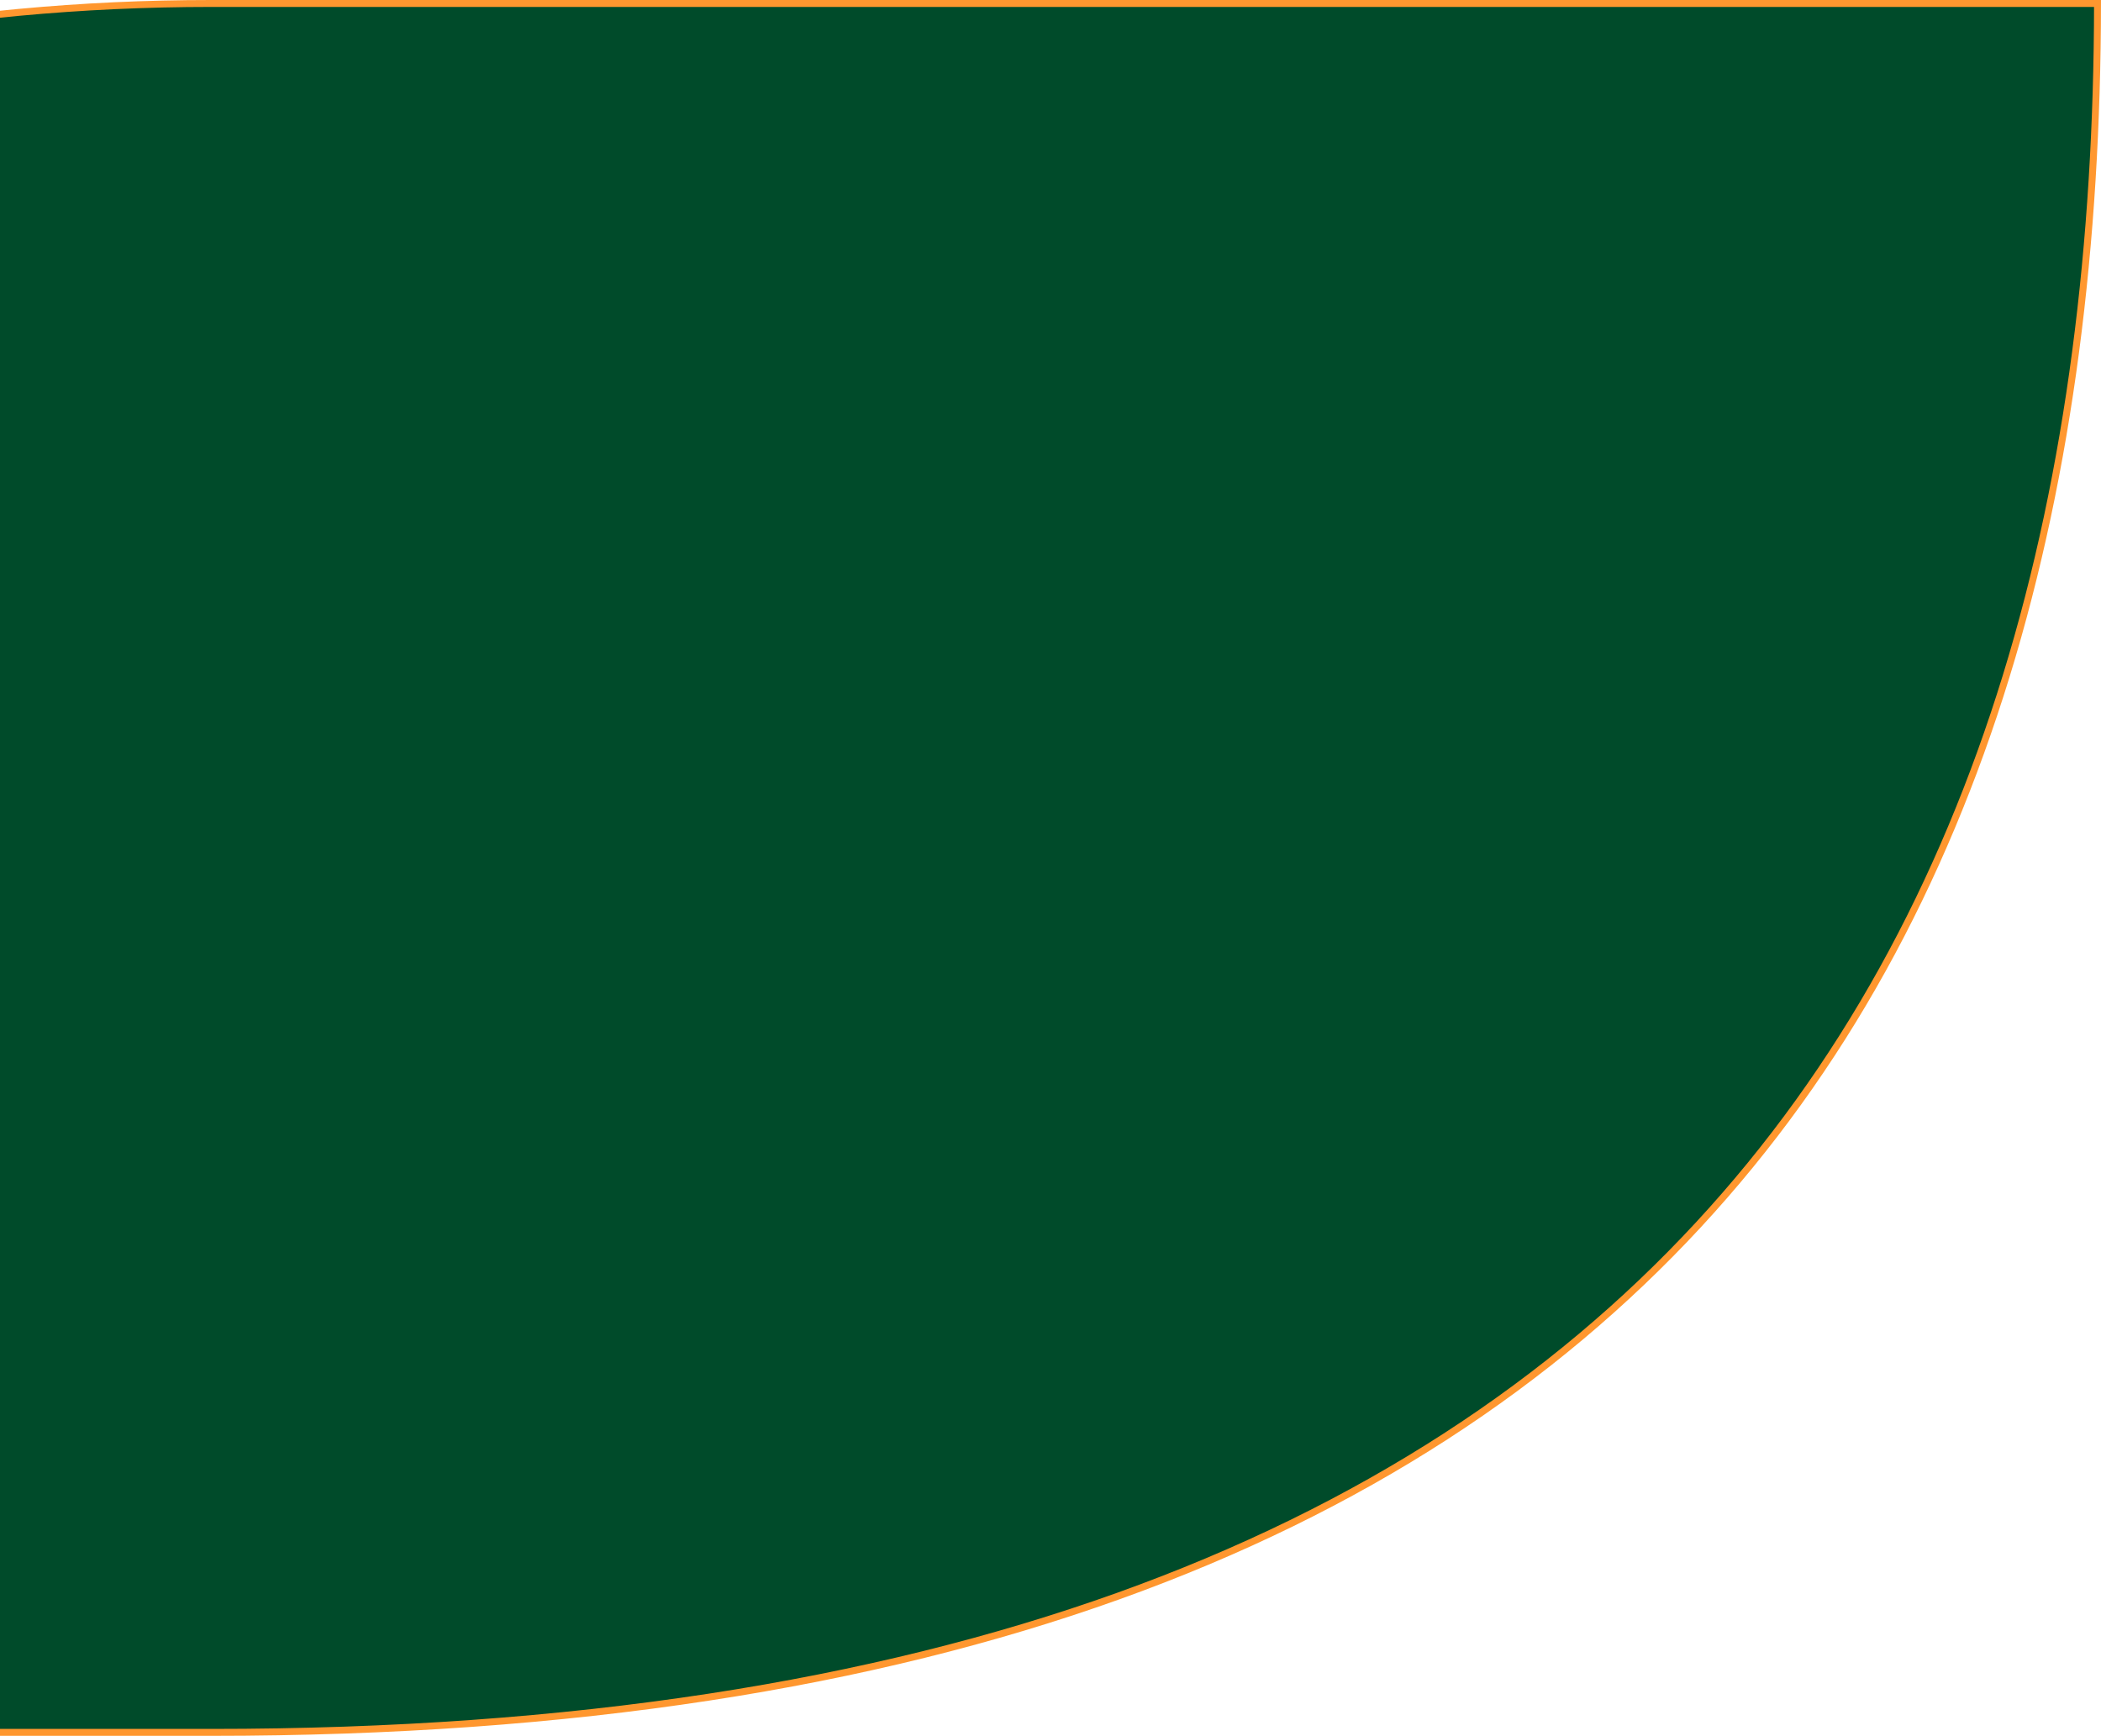
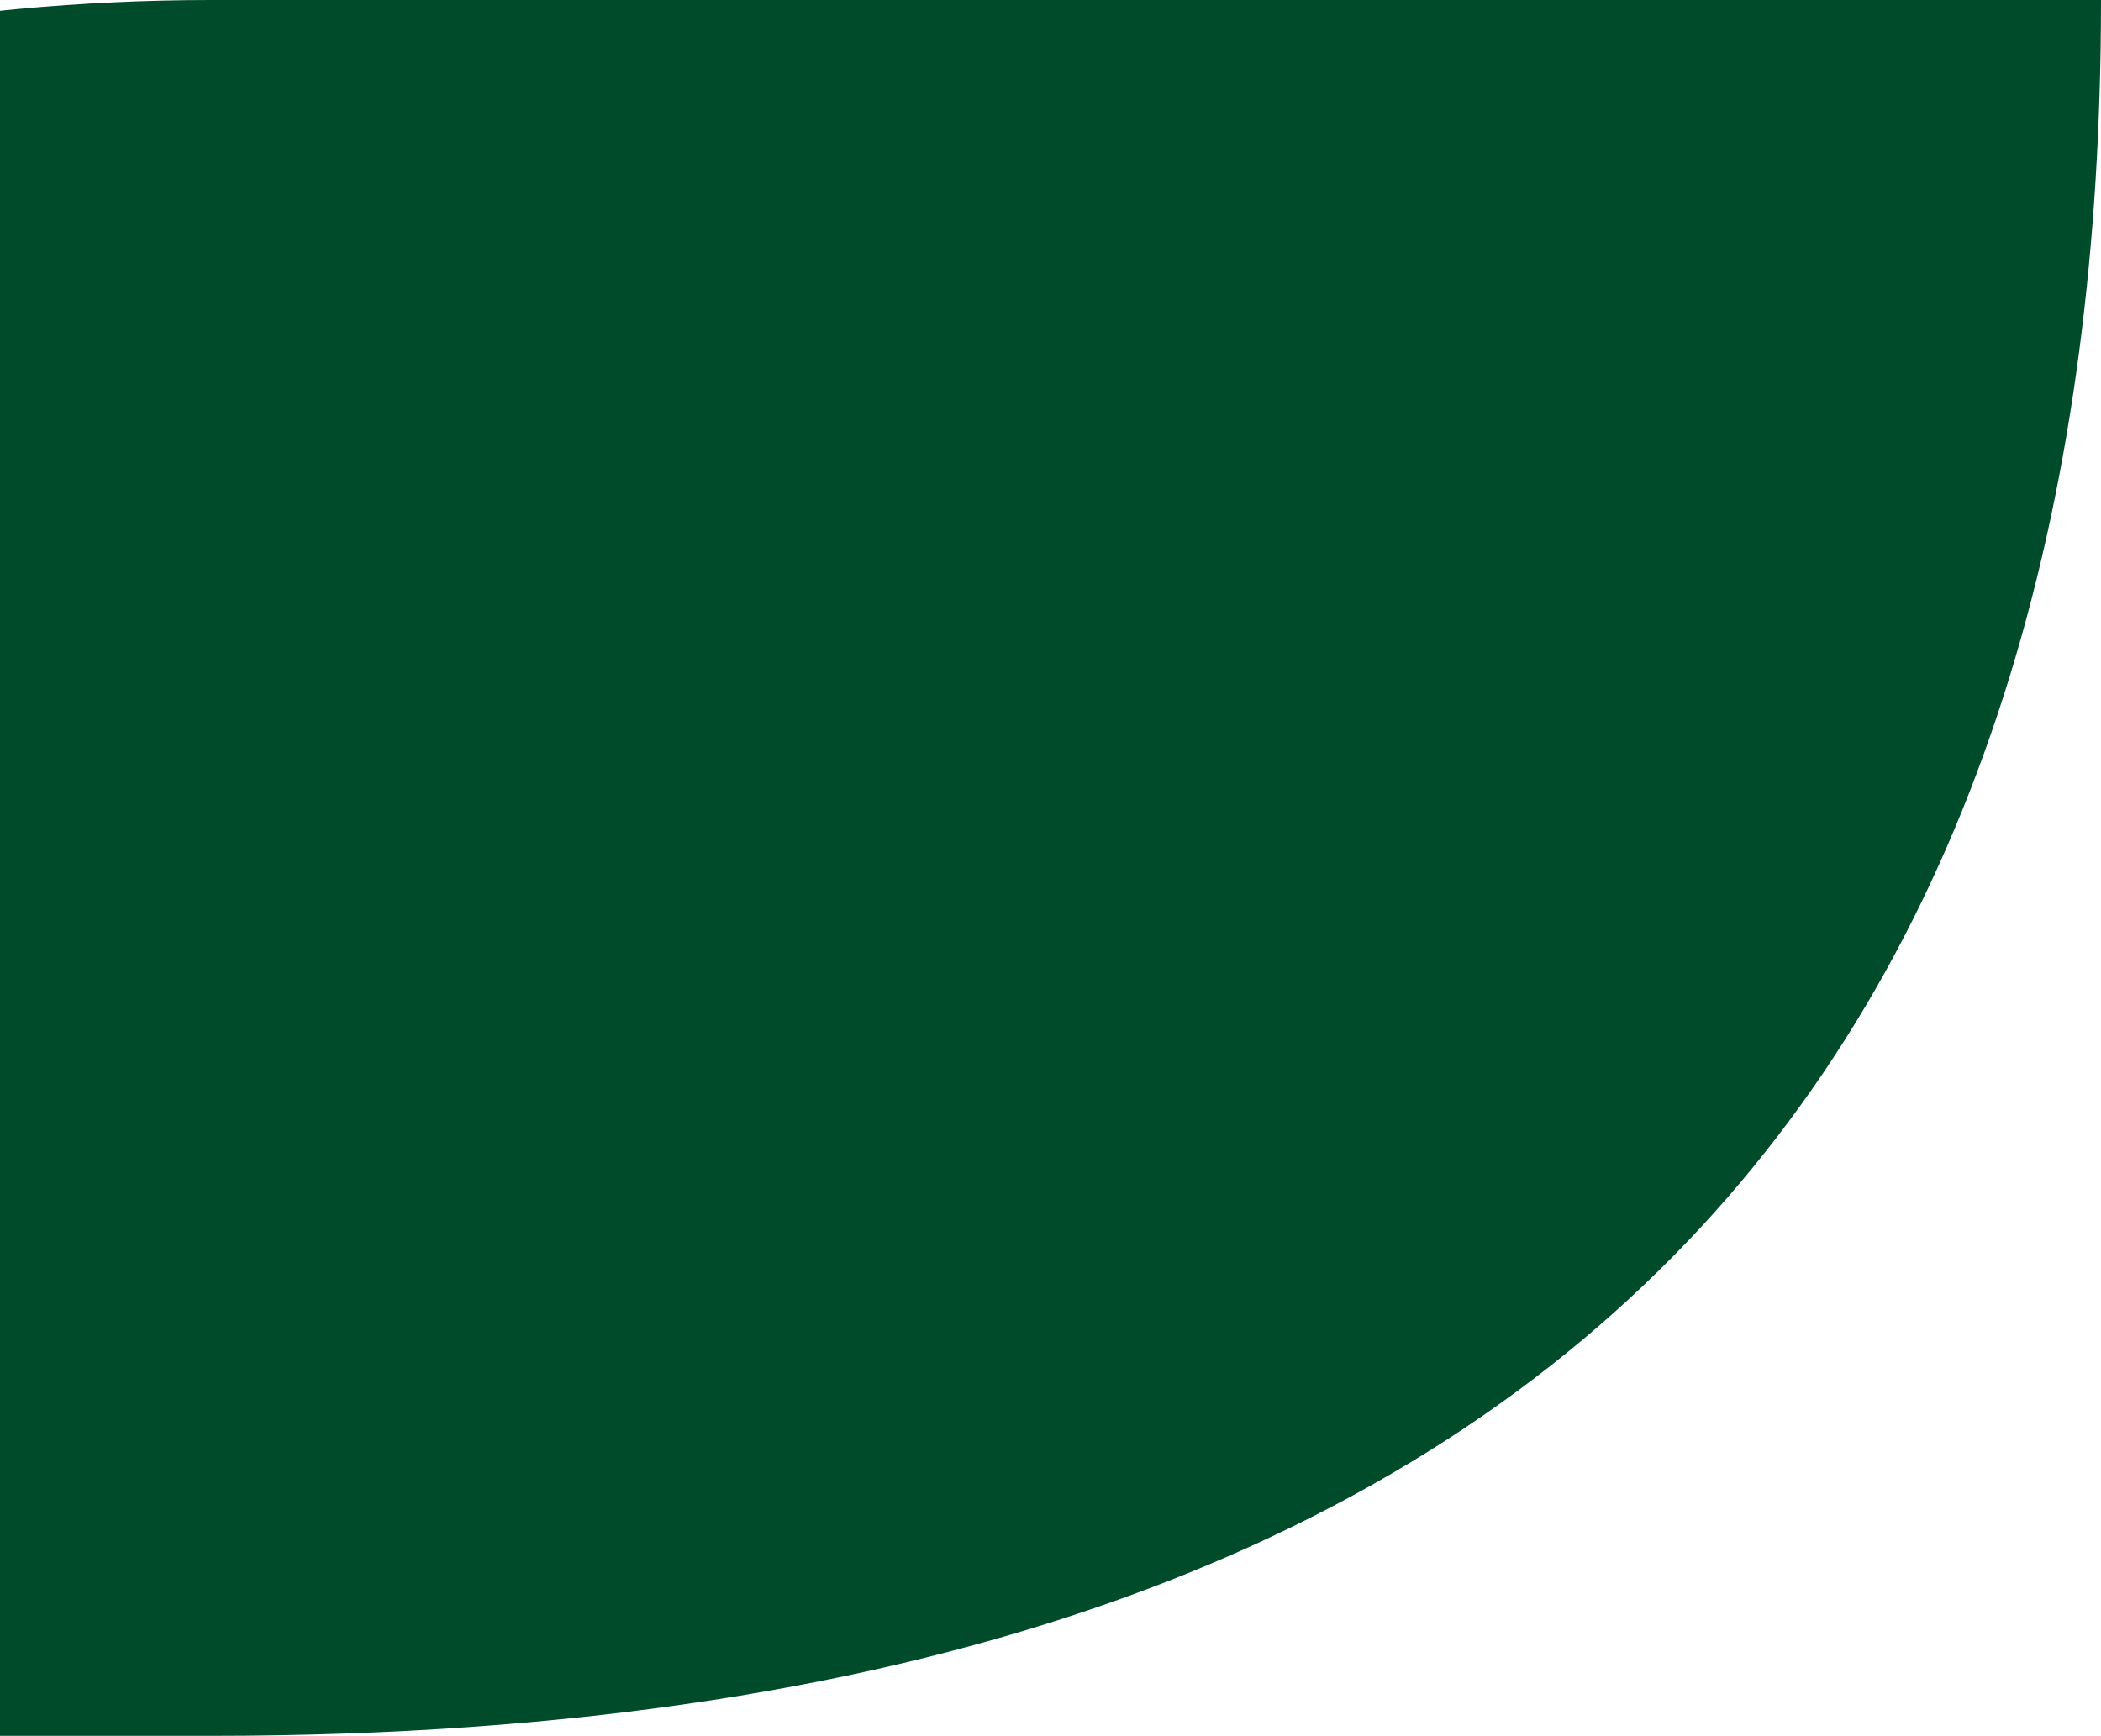
<svg xmlns="http://www.w3.org/2000/svg" width="547" height="452" viewBox="0 0 547 452" fill="none">
-   <path d="M55 451.098H-436.097C-435.567 202.46 -215.959 0.902 55 0.902H546.097C545.96 125.235 517.465 237.626 442.123 318.995C366.611 400.548 243.891 451.098 55 451.098Z" fill="#004B2A" stroke="#FF972F" stroke-width="1.805" />
+   <path d="M55 451.098H-436.097C-435.567 202.46 -215.959 0.902 55 0.902H546.097C545.96 125.235 517.465 237.626 442.123 318.995C366.611 400.548 243.891 451.098 55 451.098Z" fill="#004B2A" stroke="#004B2A" stroke-width="1.805" />
</svg>
